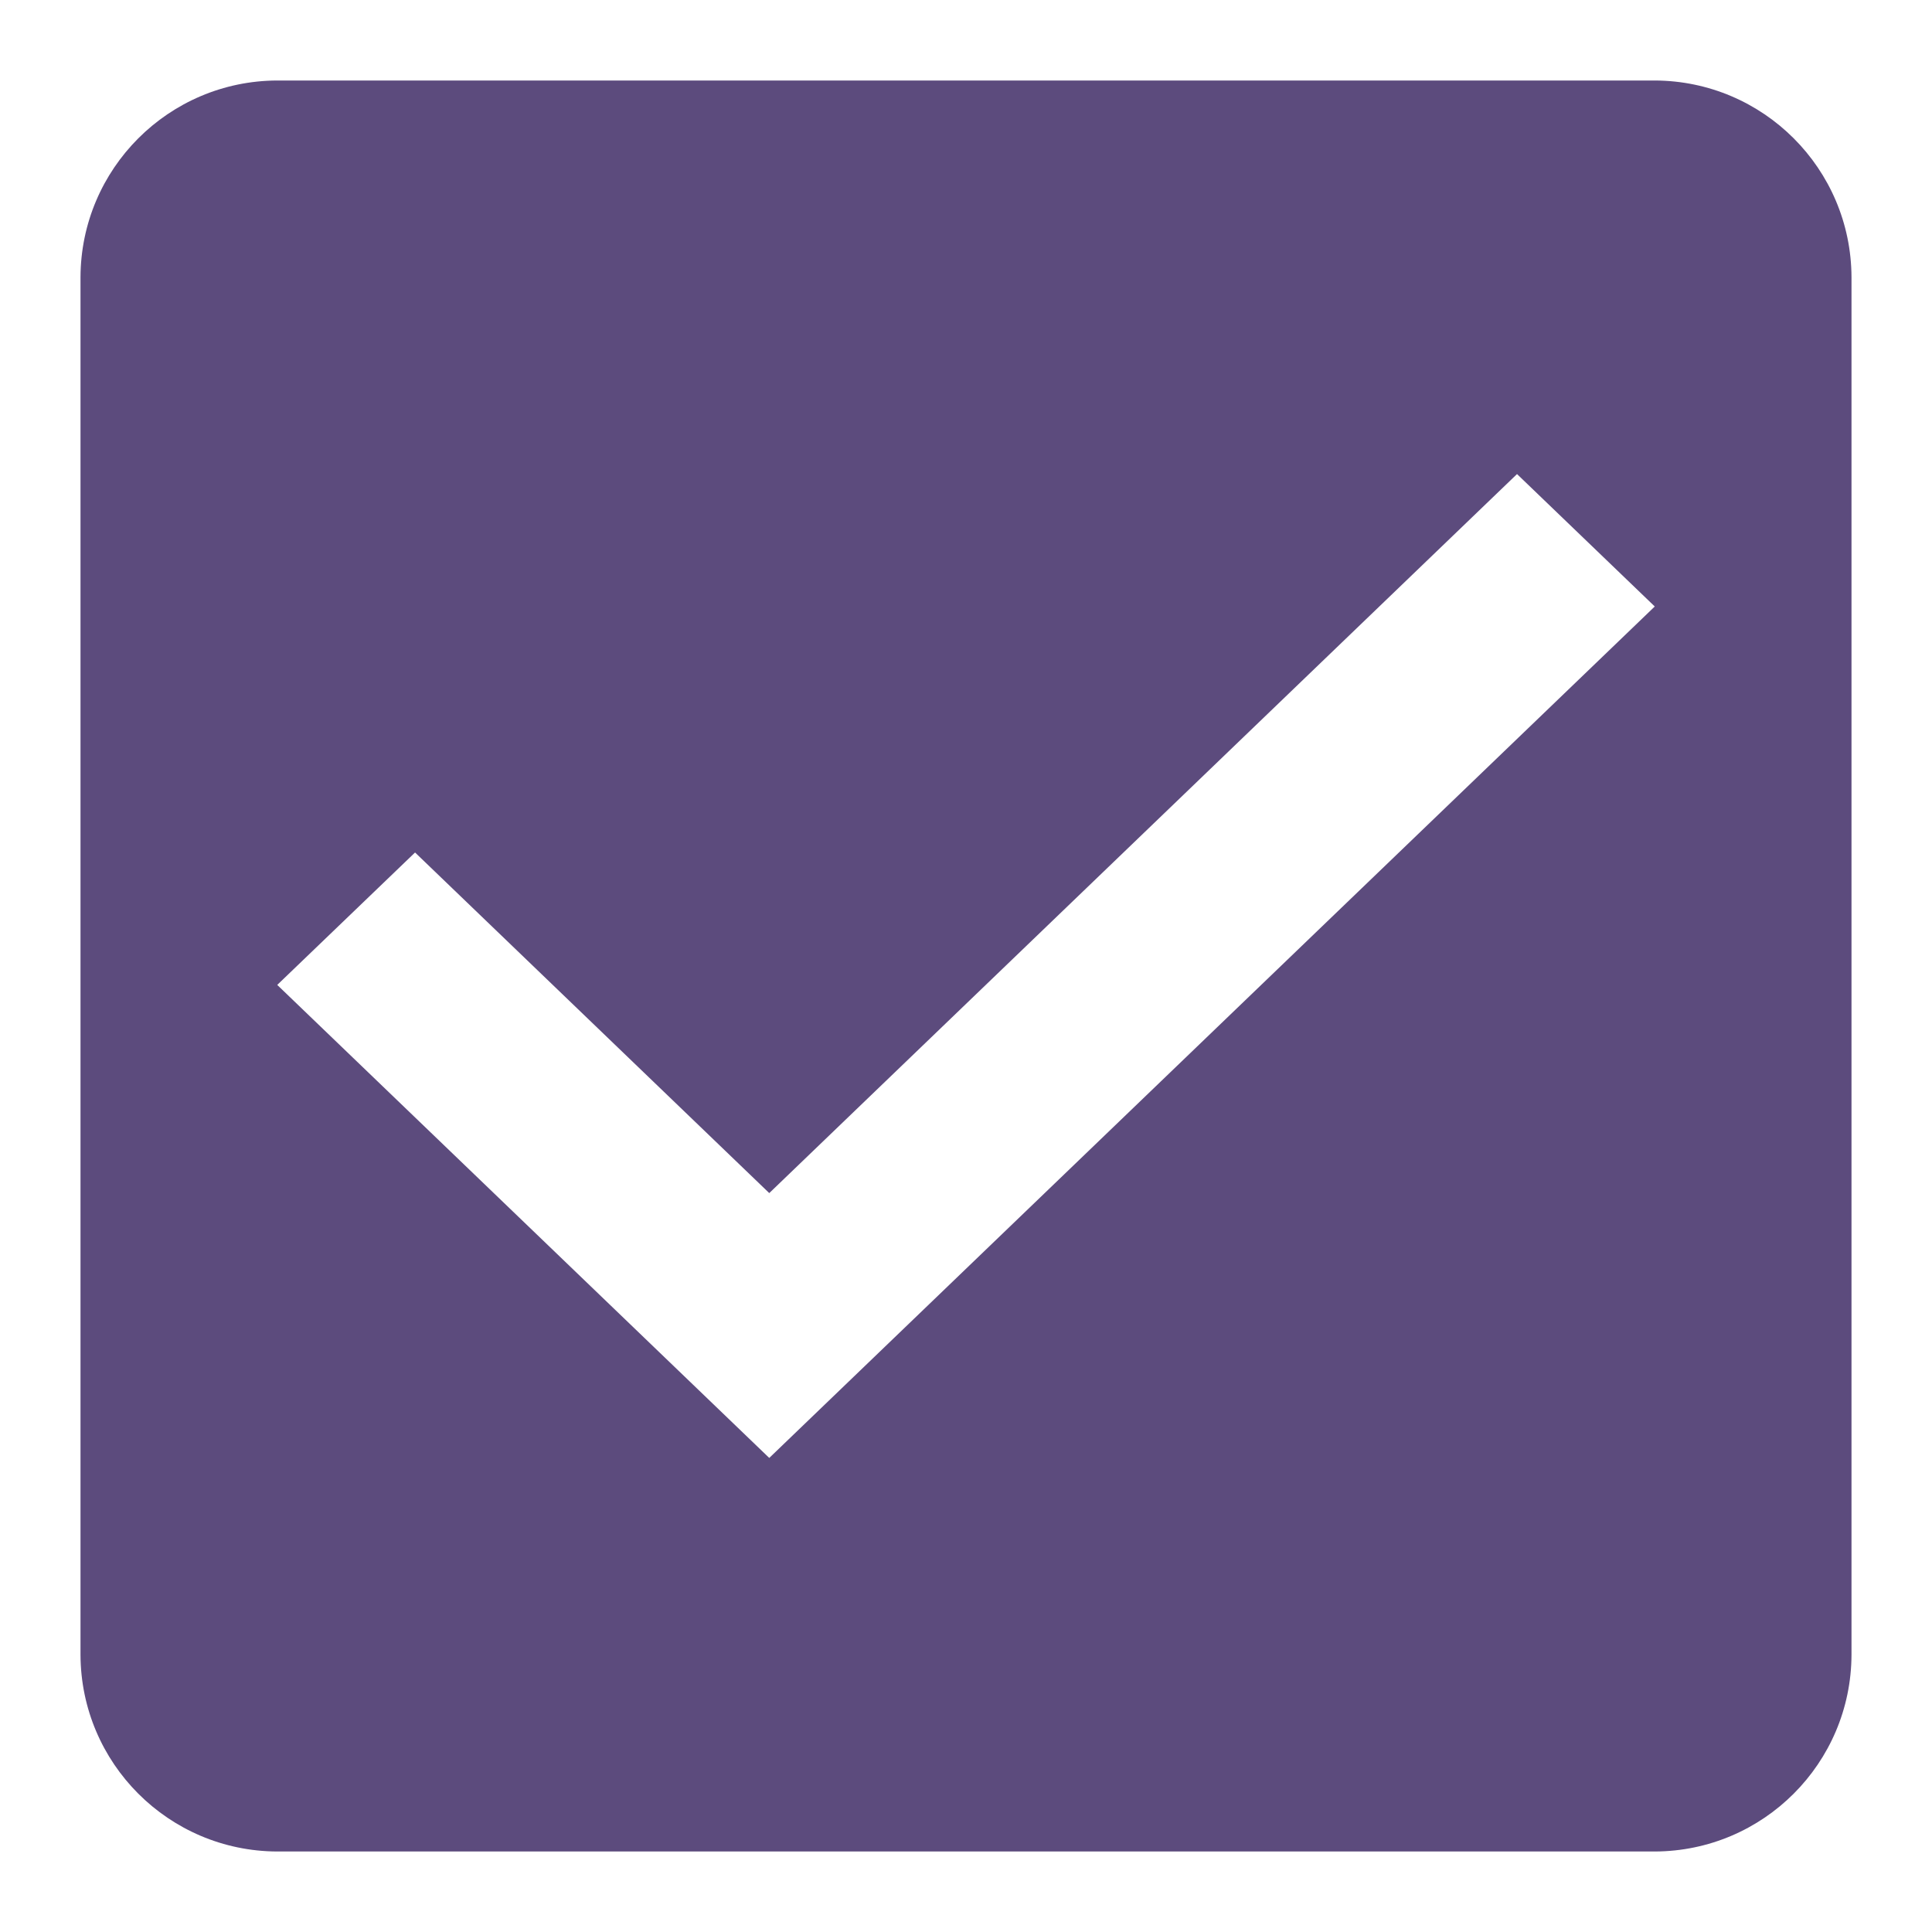
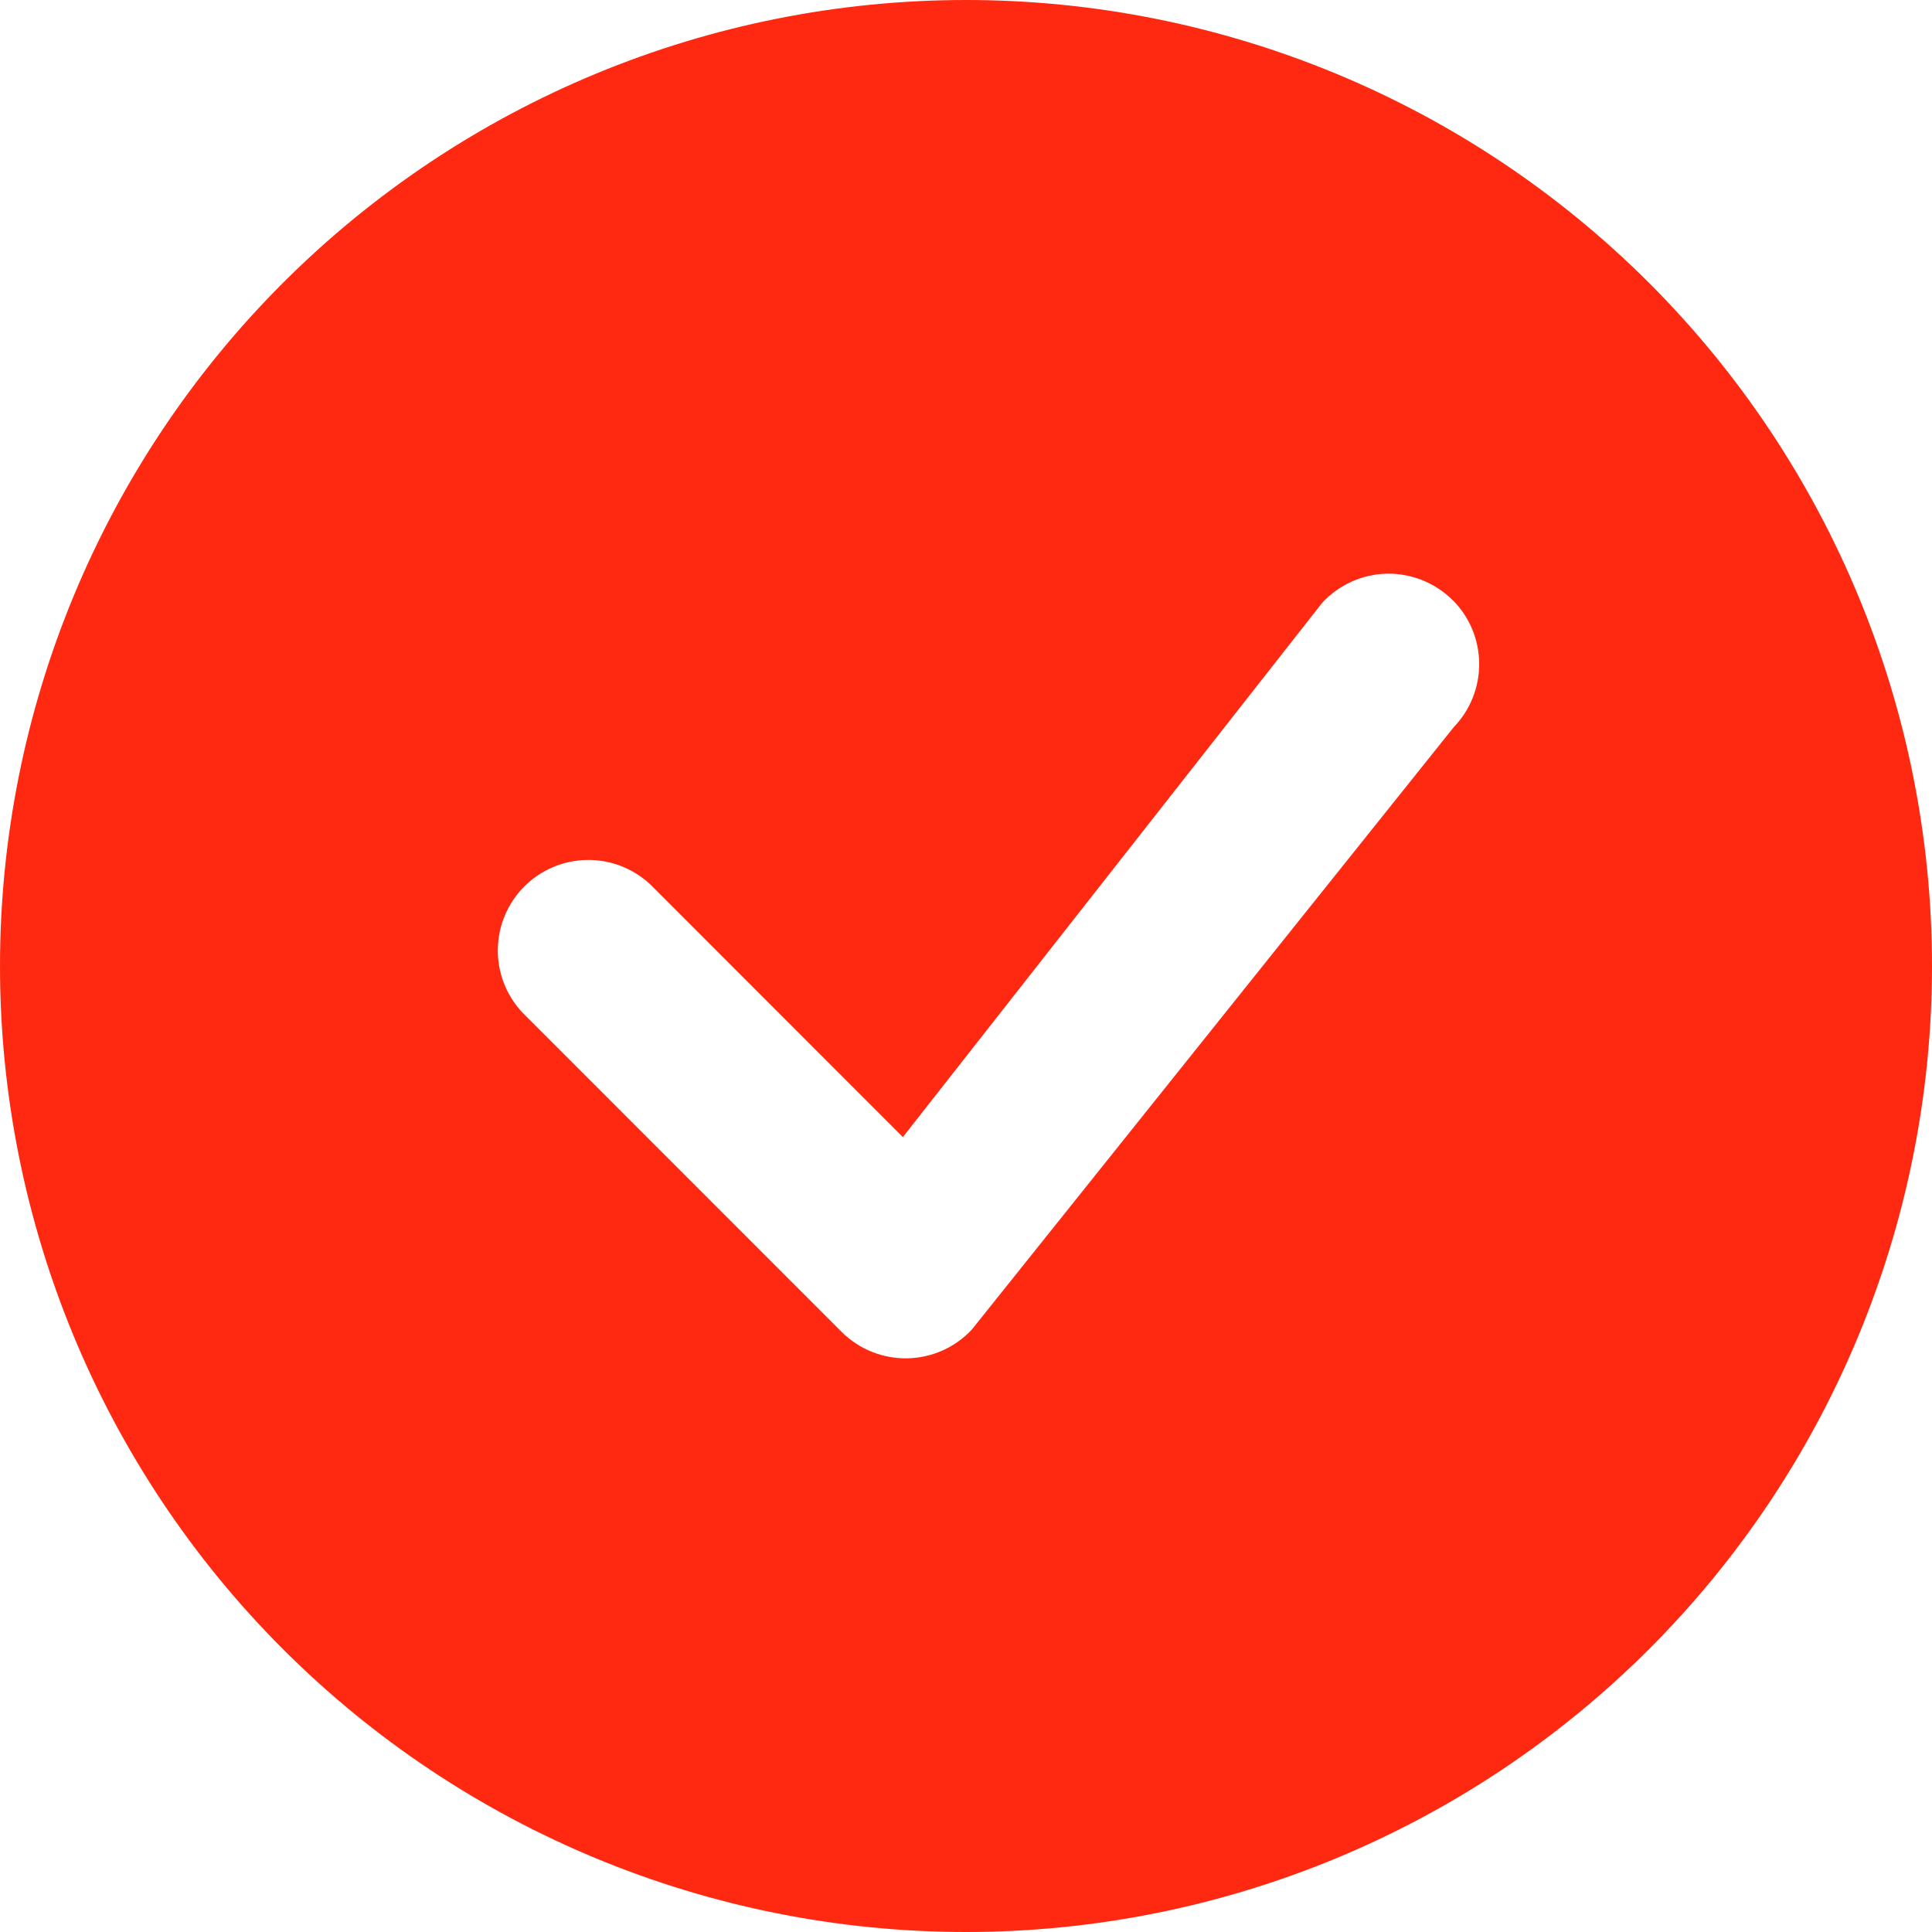
- <svg xmlns="http://www.w3.org/2000/svg" width="24" height="24" viewBox="0 0 24 24">
-   <defs>
-     <style type="text/css">
-             .cls-1{fill:#5c4b7d;fill-rule:evenodd}.cls-2{fill:none}
-         </style>
-   </defs>
-   <g id="check_active" transform="translate(-290 -244)">
-     <g id="Group_8199" data-name="Group 8199" transform="translate(291 245)">
-       <path id="check_on_light" d="M22.556 3H5.444A2.452 2.452 0 0 0 3 5.444v17.112A2.452 2.452 0 0 0 5.444 25h17.112A2.452 2.452 0 0 0 25 22.556V5.444A2.452 2.452 0 0 0 22.556 3zm-11 17.111l-6.112-5.876 1.712-1.645 4.4 4.231 9.289-8.932 1.711 1.645-11 10.577z" class="cls-1" transform="translate(-3 -3)" />
-     </g>
-     <path id="Rectangle_4538" d="M0 0h24v24H0z" class="cls-2" data-name="Rectangle 4538" transform="translate(290 244)" />
-   </g>
+ <svg xmlns="http://www.w3.org/2000/svg" width="16" height="16" viewBox="0 0 16 16" fill="none">
+   <path fill-rule="evenodd" clip-rule="evenodd" d="M16 8C16 10.122 15.157 12.157 13.657 13.657C12.157 15.157 10.122 16 8 16C5.878 16 3.843 15.157 2.343 13.657C0.843 12.157 0 10.122 0 8C0 5.878 0.843 3.843 2.343 2.343C3.843 0.843 5.878 0 8 0C10.122 0 12.157 0.843 13.657 2.343C15.157 3.843 16 5.878 16 8ZM12.03 4.97C11.959 4.899 11.873 4.843 11.78 4.805C11.686 4.768 11.586 4.749 11.485 4.751C11.384 4.753 11.285 4.776 11.193 4.817C11.101 4.859 11.018 4.918 10.95 4.992L7.477 9.417L5.384 7.323C5.242 7.191 5.054 7.118 4.859 7.122C4.665 7.125 4.48 7.204 4.342 7.341C4.205 7.479 4.126 7.664 4.123 7.858C4.119 8.053 4.192 8.241 4.324 8.383L6.97 11.03C7.041 11.101 7.126 11.157 7.22 11.195C7.313 11.232 7.413 11.251 7.514 11.249C7.614 11.247 7.714 11.225 7.806 11.184C7.898 11.143 7.98 11.084 8.049 11.01L12.041 6.02C12.177 5.878 12.252 5.689 12.25 5.493C12.248 5.297 12.17 5.109 12.031 4.97H12.03Z" fill="#FF2911" />
</svg>
